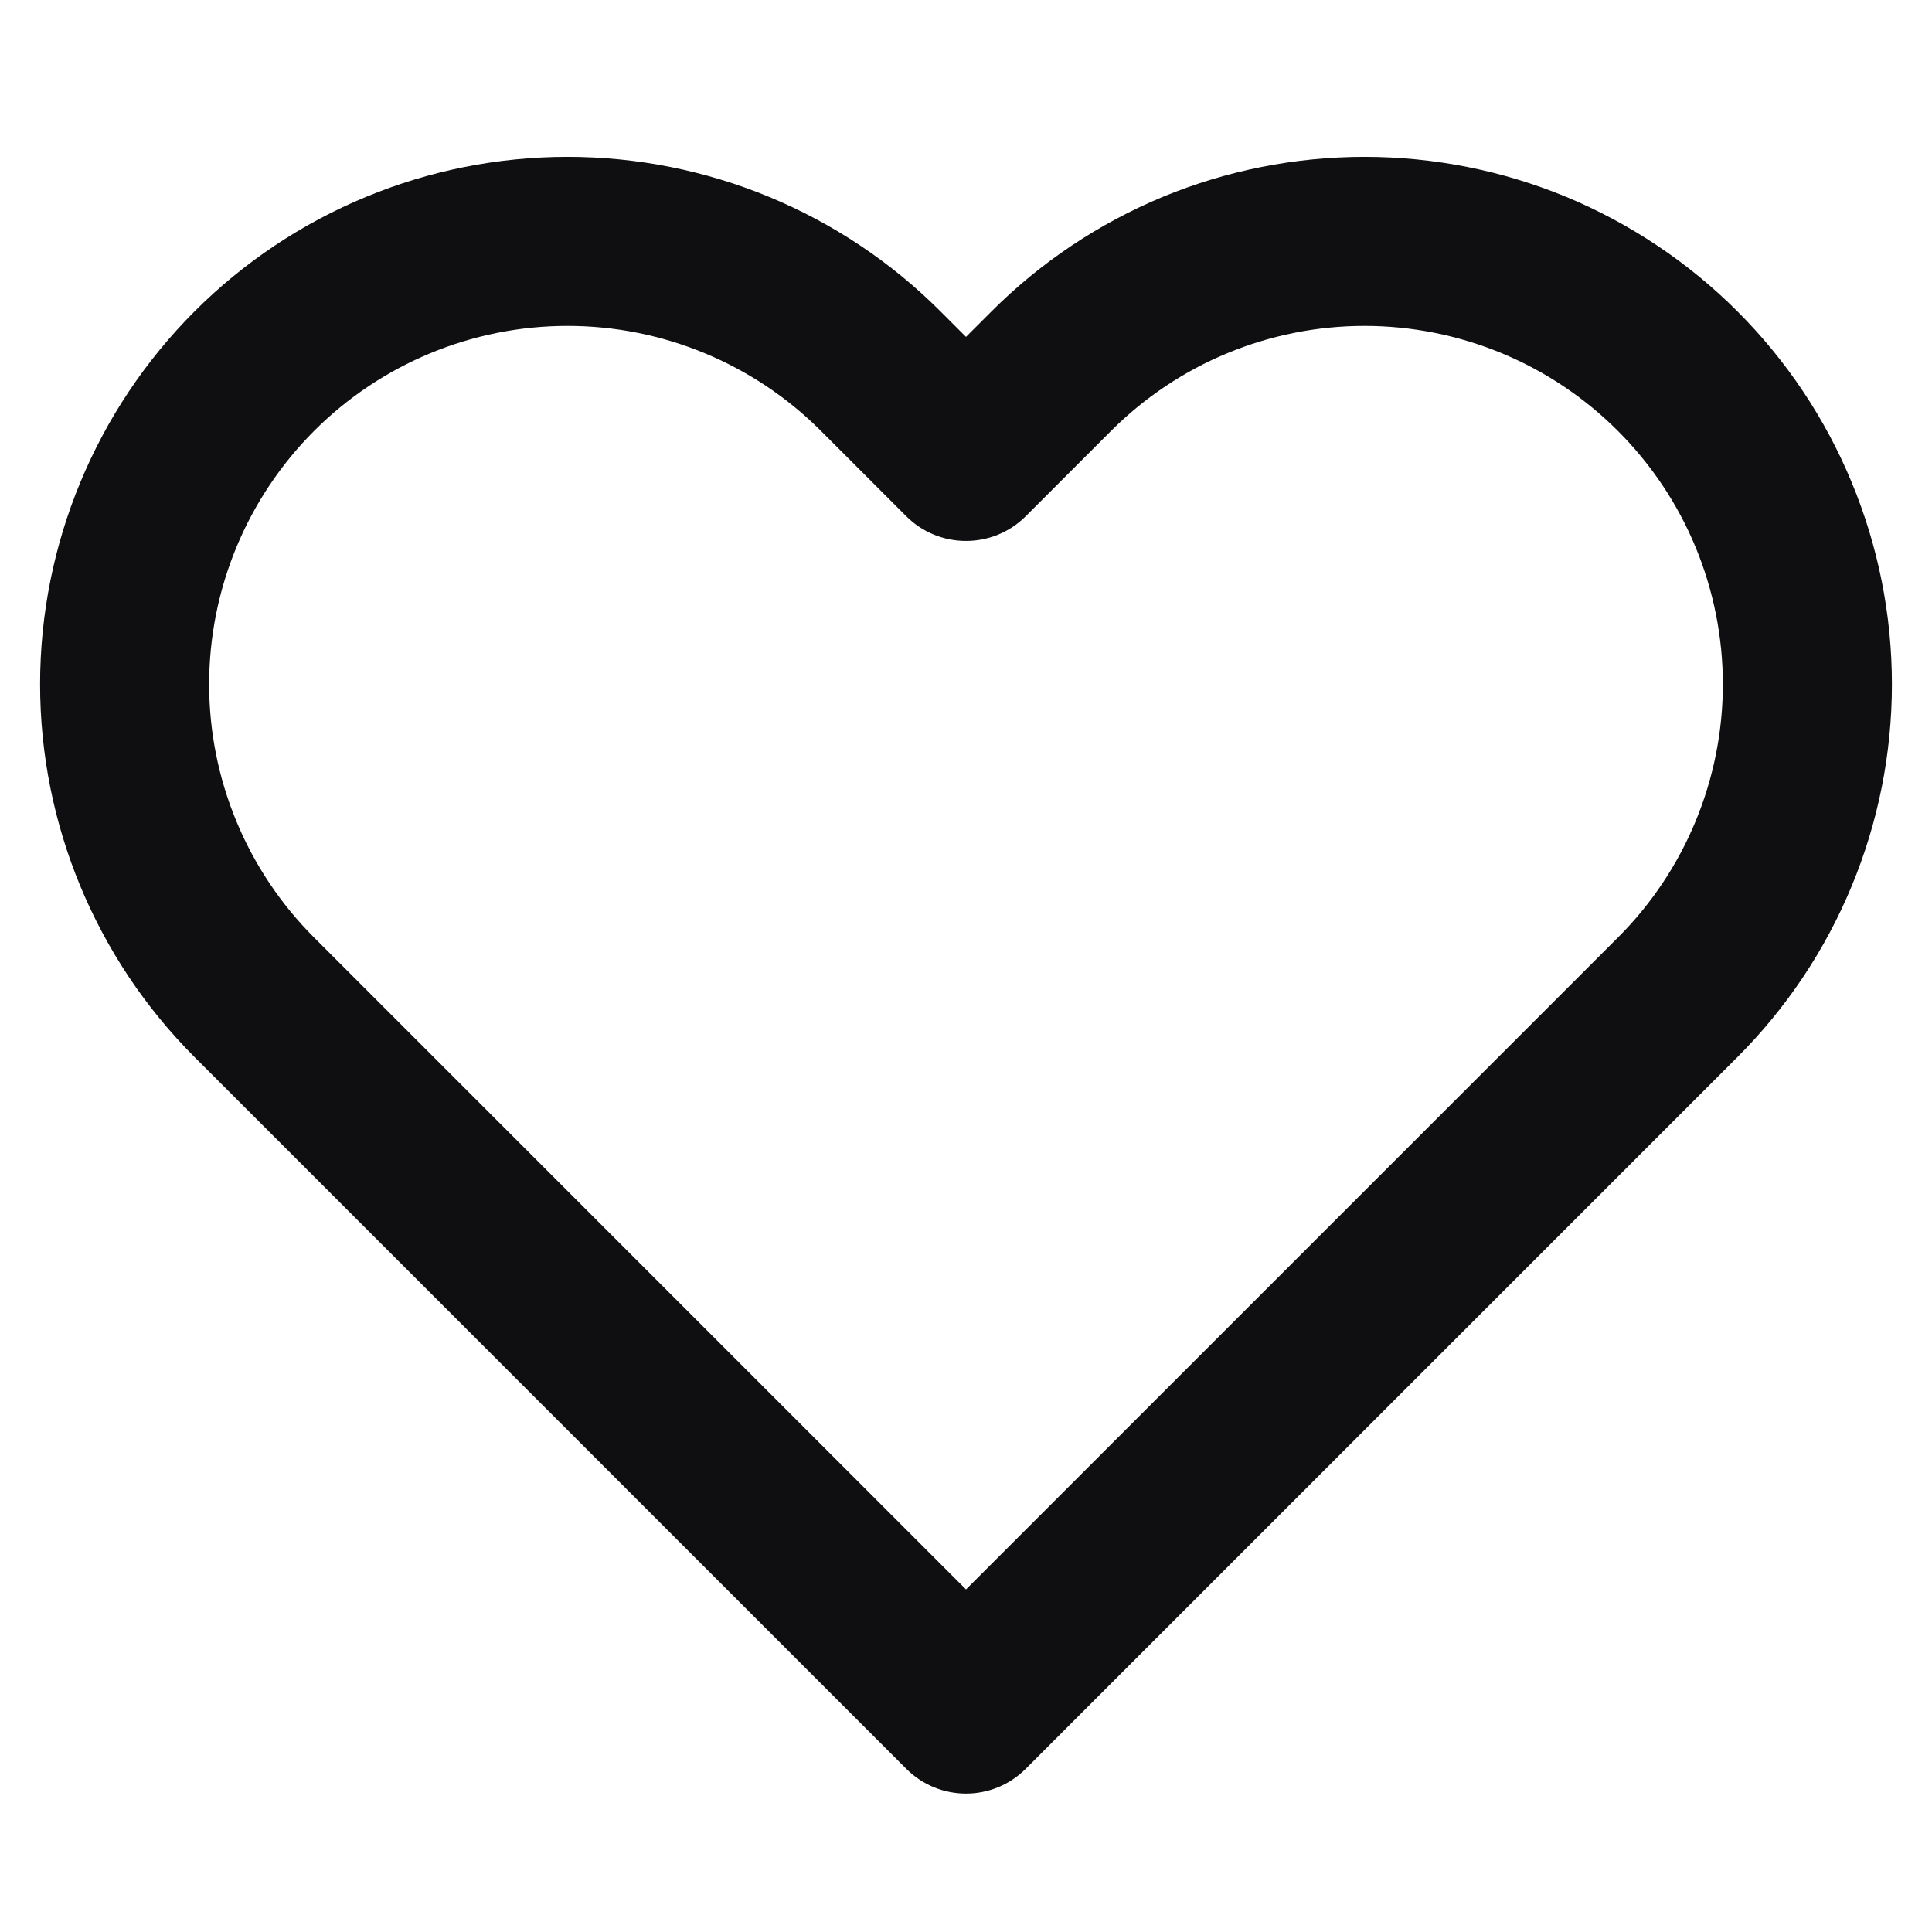
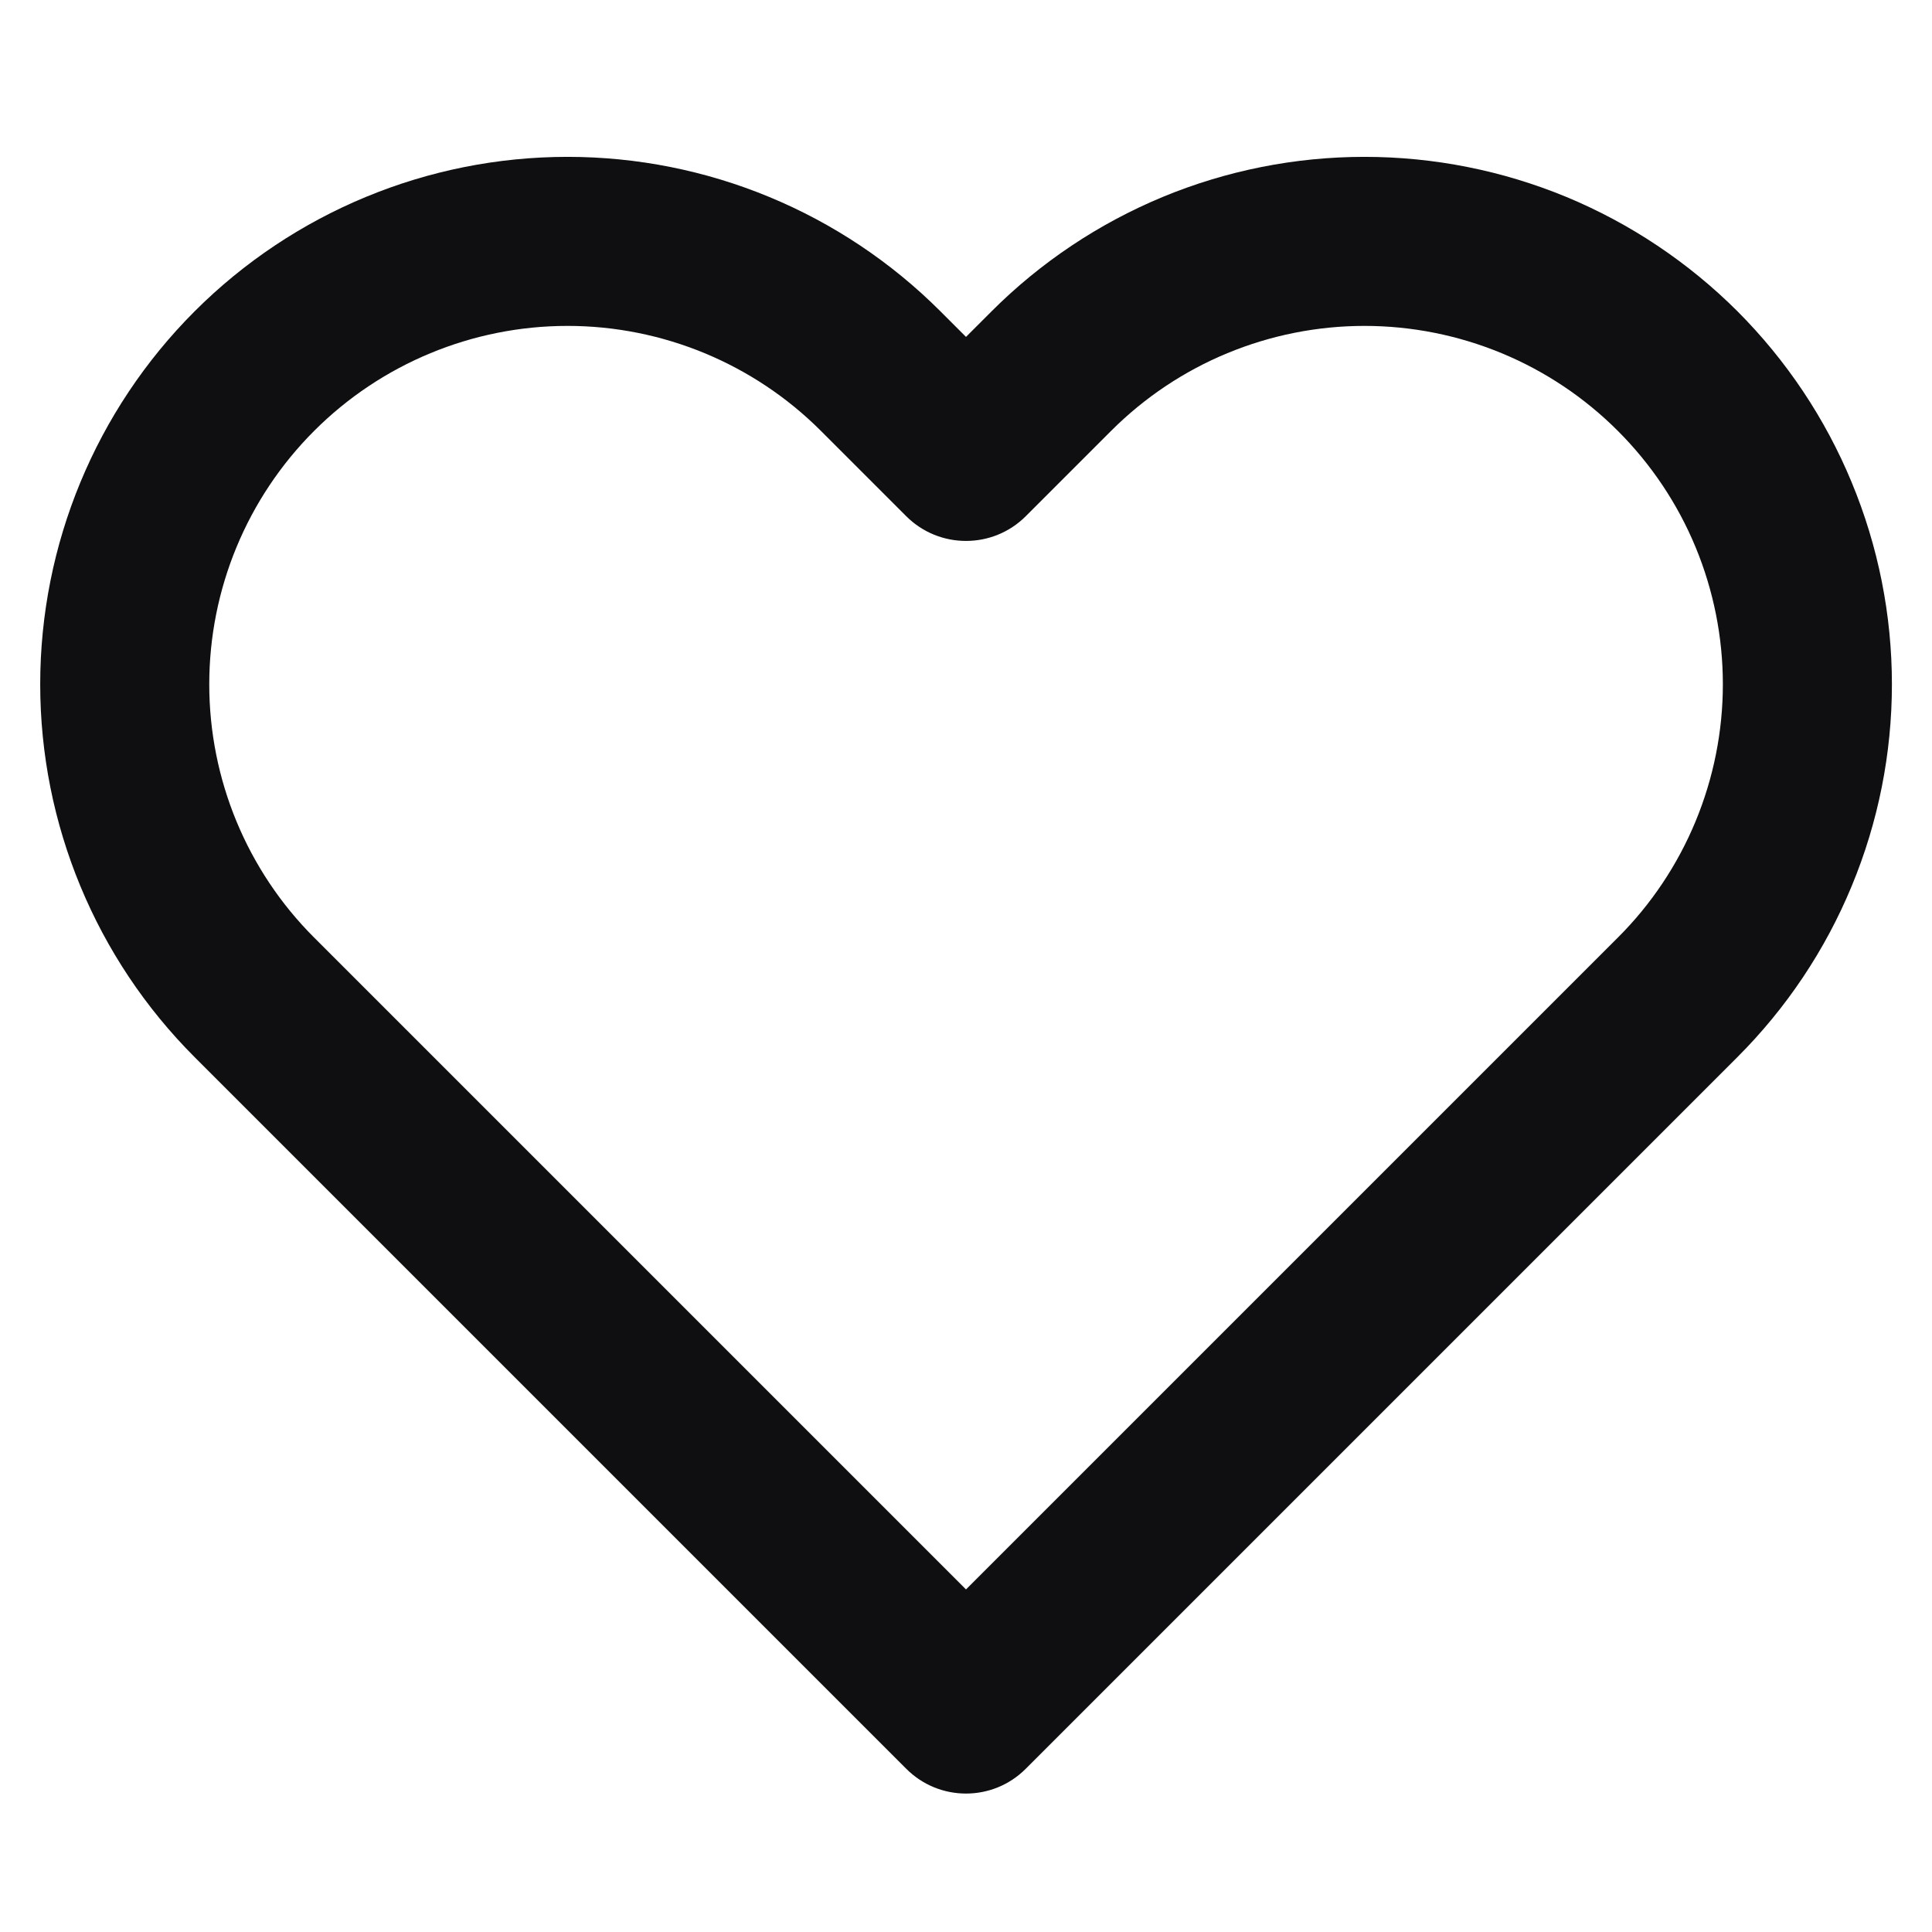
<svg xmlns="http://www.w3.org/2000/svg" width="16" height="16" viewBox="0 0 16 16" fill="none">
-   <path fill-rule="evenodd" clip-rule="evenodd" d="M9.628 1.631C10.158 1.412 10.726 1.299 11.3 1.299C11.874 1.299 12.442 1.412 12.972 1.631C13.501 1.851 13.983 2.173 14.388 2.578C14.794 2.984 15.116 3.465 15.335 3.995C15.555 4.525 15.668 5.093 15.668 5.667C15.668 6.24 15.555 6.808 15.335 7.338C15.116 7.868 14.794 8.349 14.388 8.755C14.388 8.755 14.388 8.755 14.388 8.755L8.495 14.648C8.222 14.922 7.778 14.922 7.505 14.648L1.612 8.755C0.793 7.936 0.332 6.825 0.332 5.667C0.332 4.508 0.793 3.397 1.612 2.578C2.431 1.759 3.542 1.299 4.7 1.299C5.858 1.299 6.969 1.759 7.788 2.578L8 2.79L8.212 2.578C8.212 2.579 8.212 2.578 8.212 2.578C8.617 2.173 9.099 1.851 9.628 1.631ZM13.398 3.568C13.123 3.293 12.796 3.074 12.436 2.925C12.076 2.776 11.69 2.699 11.3 2.699C10.91 2.699 10.524 2.776 10.164 2.925C9.804 3.074 9.477 3.293 9.202 3.568L8.495 4.275C8.222 4.548 7.778 4.548 7.505 4.275L6.798 3.568C6.242 3.012 5.487 2.699 4.7 2.699C3.913 2.699 3.158 3.012 2.602 3.568C2.045 4.125 1.732 4.88 1.732 5.667C1.732 6.454 2.045 7.209 2.602 7.765L8 13.163L13.398 7.765C13.674 7.49 13.893 7.162 14.042 6.802C14.191 6.442 14.268 6.056 14.268 5.667C14.268 5.277 14.191 4.891 14.042 4.531C13.893 4.171 13.674 3.844 13.398 3.568Z" fill="#0F0F11" />
+   <path fill-rule="evenodd" clip-rule="evenodd" d="M9.629 1.631C10.158 1.412 10.726 1.299 11.3 1.299C11.874 1.299 12.442 1.412 12.972 1.631C13.502 1.851 13.983 2.173 14.389 2.578C14.794 2.984 15.116 3.465 15.335 3.995C15.555 4.525 15.668 5.093 15.668 5.667C15.668 6.24 15.555 6.808 15.335 7.338C15.116 7.868 14.794 8.349 14.388 8.755C14.388 8.755 14.388 8.755 14.388 8.755L8.495 14.648C8.222 14.922 7.778 14.922 7.505 14.648L1.612 8.755C0.793 7.936 0.333 6.825 0.333 5.667C0.333 4.508 0.793 3.397 1.612 2.578C2.431 1.759 3.542 1.299 4.7 1.299C5.858 1.299 6.969 1.759 7.788 2.578L8 2.79L8.212 2.578C8.212 2.579 8.212 2.578 8.212 2.578C8.617 2.173 9.099 1.851 9.629 1.631ZM13.398 3.568C13.123 3.293 12.796 3.074 12.436 2.925C12.076 2.776 11.69 2.699 11.3 2.699C10.91 2.699 10.524 2.776 10.164 2.925C9.804 3.074 9.477 3.293 9.202 3.568L8.495 4.275C8.222 4.548 7.778 4.548 7.505 4.275L6.798 3.568C6.242 3.012 5.487 2.699 4.7 2.699C3.913 2.699 3.158 3.012 2.602 3.568C2.045 4.125 1.733 4.88 1.733 5.667C1.733 6.454 2.045 7.209 2.602 7.765L8 13.163L13.398 7.765C13.674 7.49 13.893 7.162 14.042 6.802C14.191 6.442 14.268 6.056 14.268 5.667C14.268 5.277 14.191 4.891 14.042 4.531C13.893 4.171 13.674 3.844 13.398 3.568Z" fill="#0F0F11" />
</svg>
